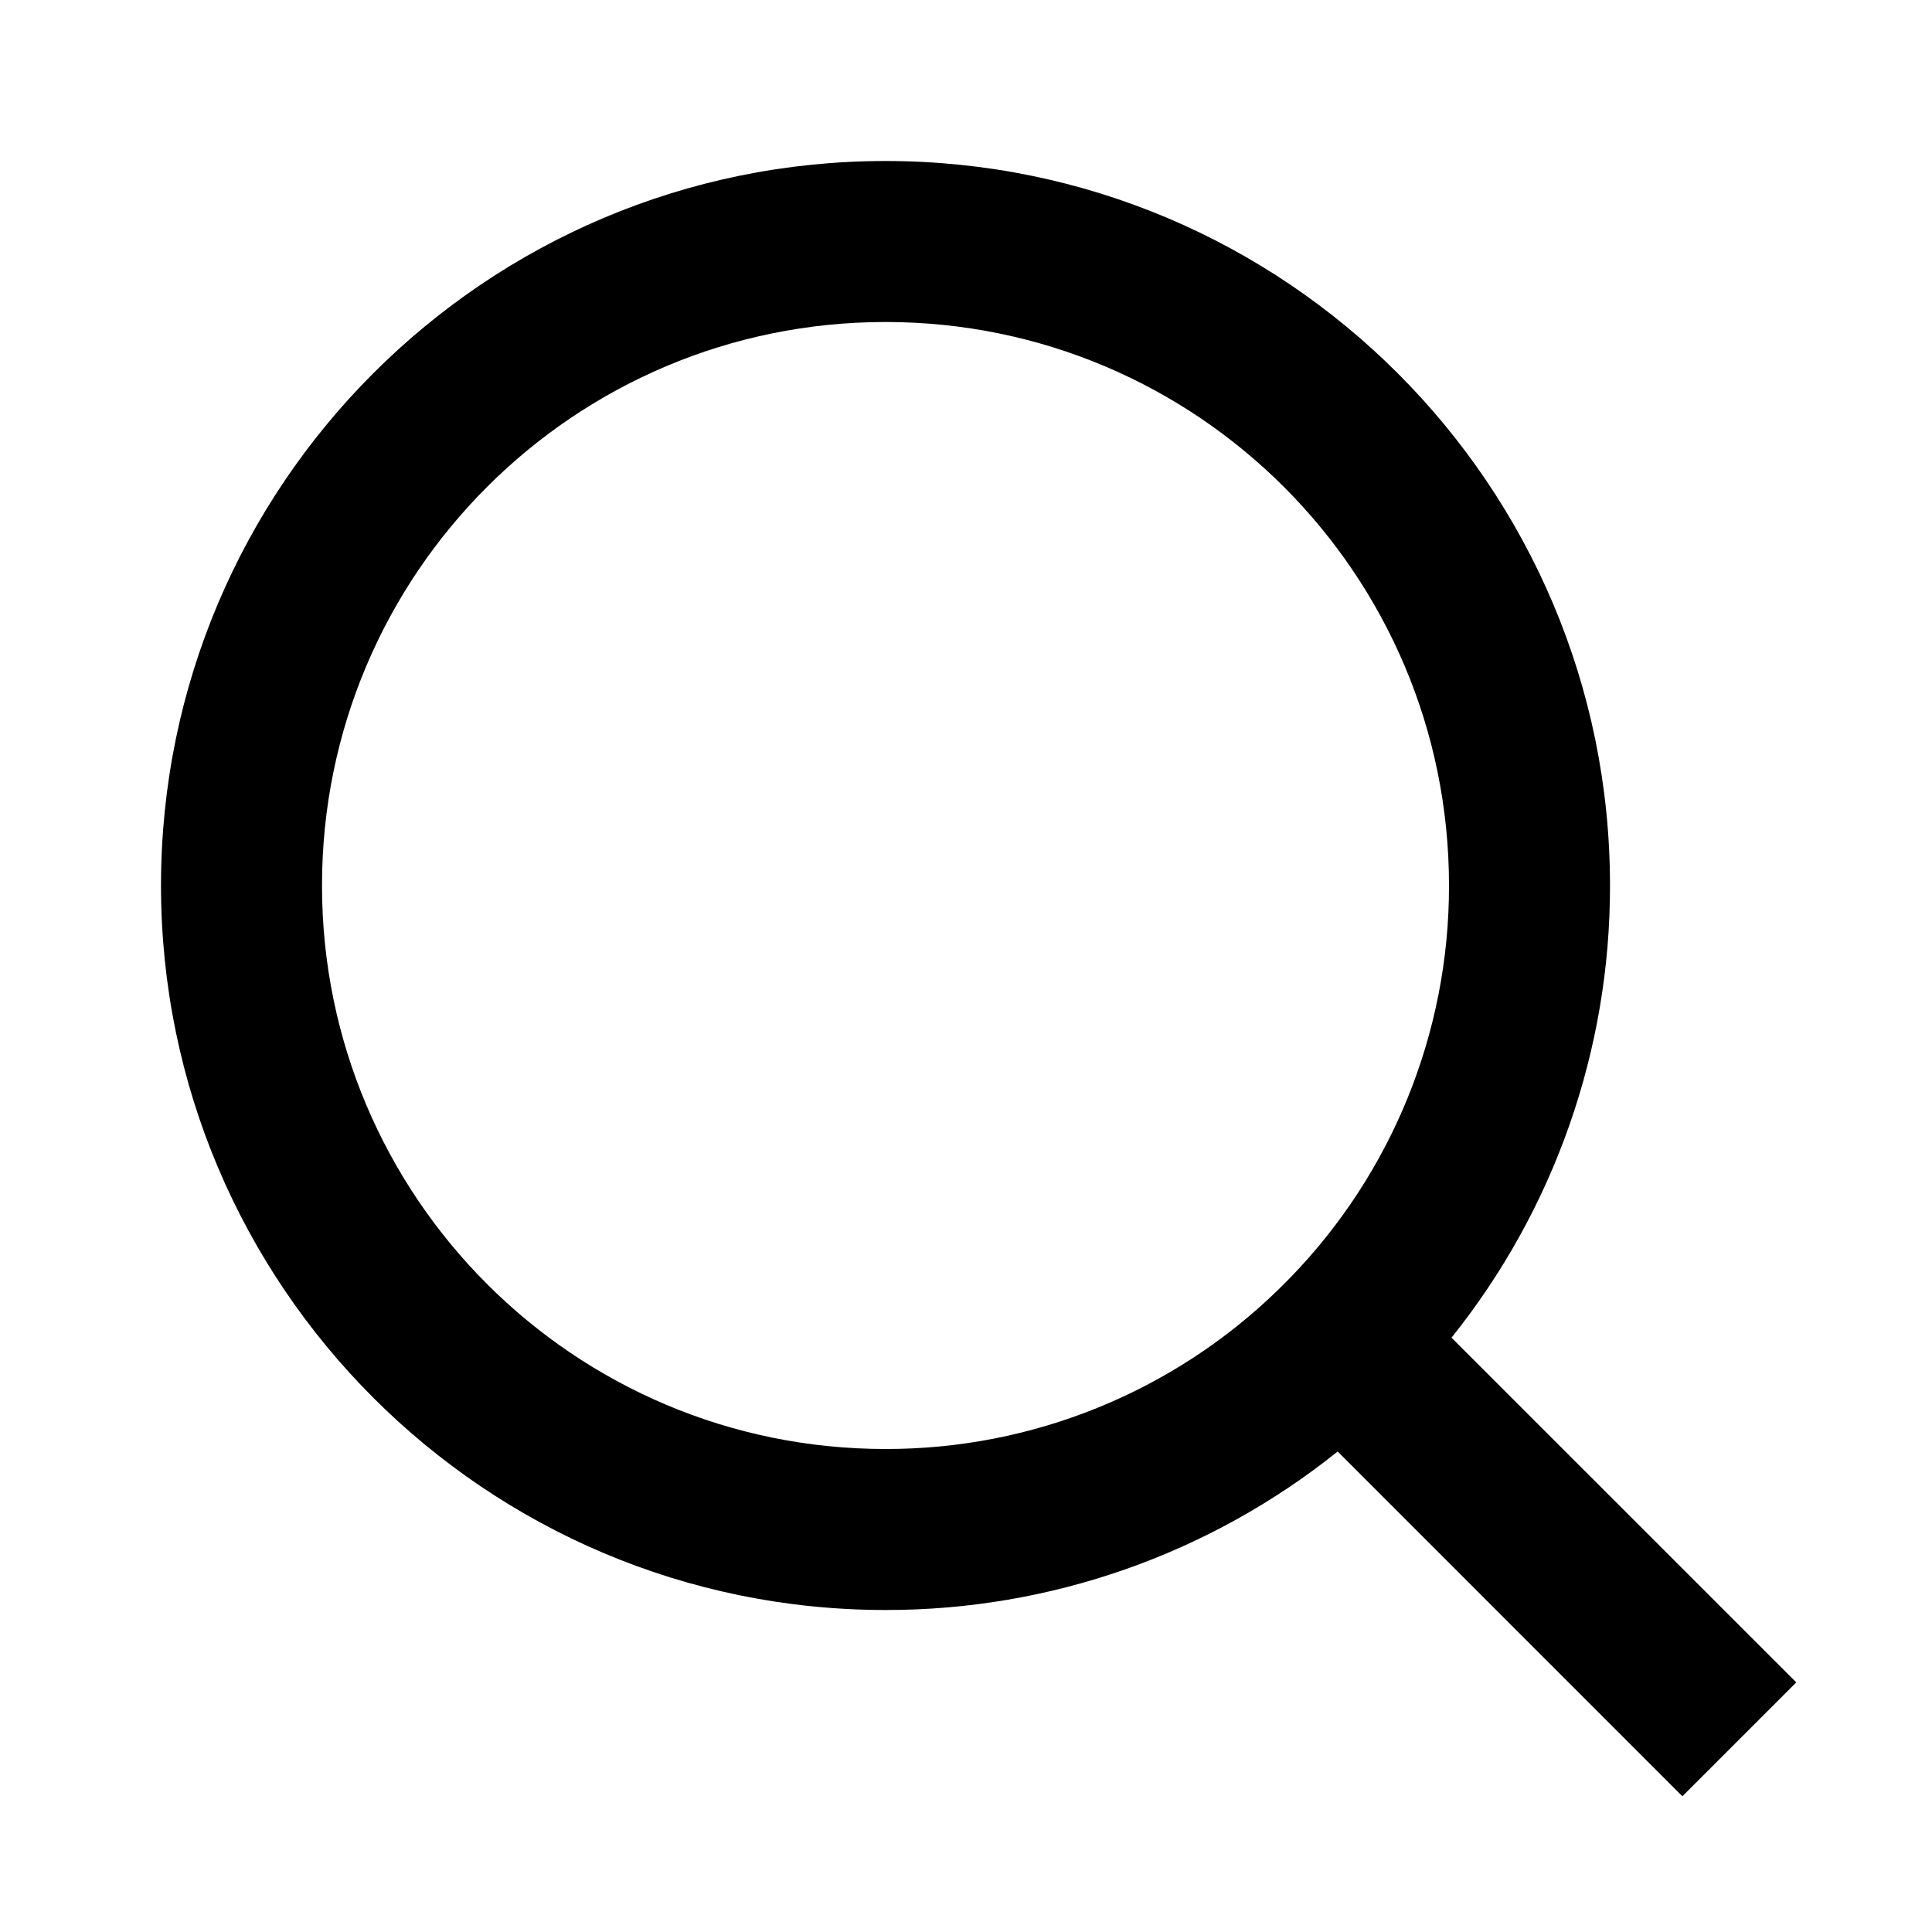
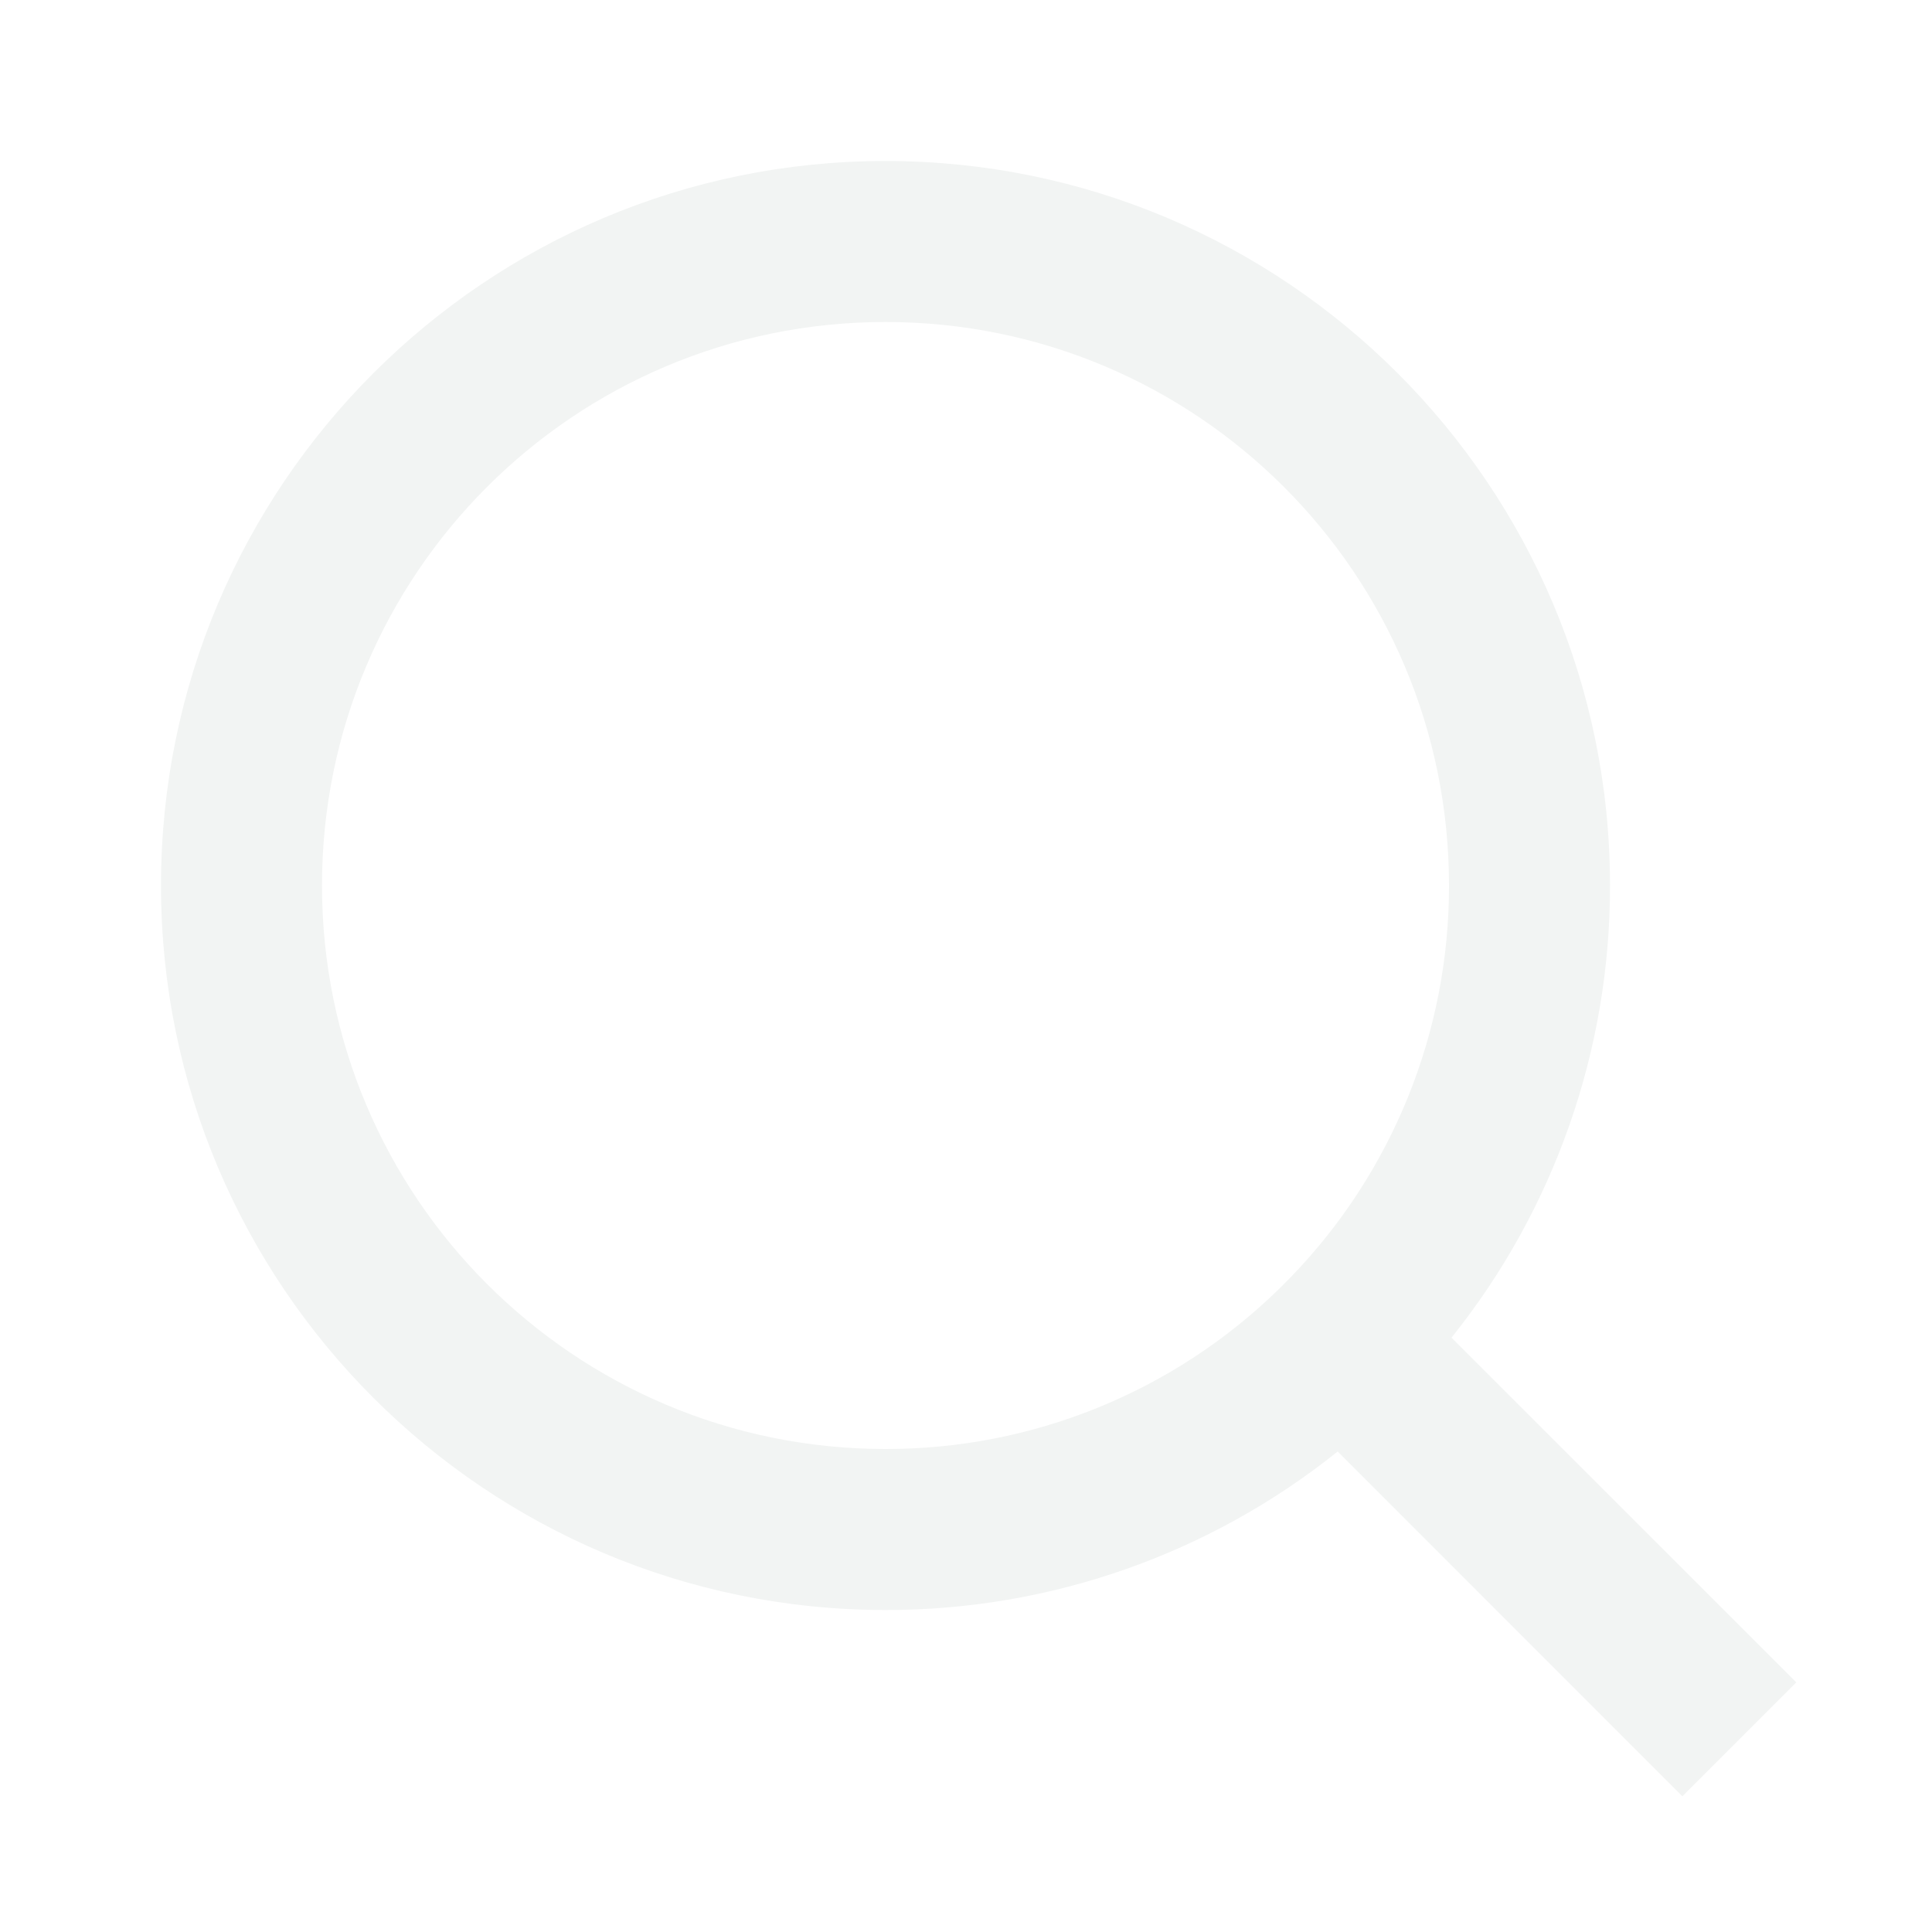
<svg xmlns="http://www.w3.org/2000/svg" viewBox="0 0 24 24" width="24" height="24">
  <path fill="none" d="M0 0h24v24H0z" />
-   <path d="M18.031 16.617l4.283 4.282-1.415 1.415-4.282-4.283A8.96 8.96 0 0 1 11 20c-4.968 0-9-4.032-9-9s4.032-9 9-9 9 4.032 9 9a8.96 8.96 0 0 1-1.969 5.617zm-2.006-.742A6.977 6.977 0 0 0 18 11c0-3.868-3.133-7-7-7-3.868 0-7 3.132-7 7 0 3.867 3.132 7 7 7a6.977 6.977 0 0 0 4.875-1.975l.15-.15z" />
+   <path fill="#F2F4F3" d="M18.031 16.617l4.283 4.282-1.415 1.415-4.282-4.283A8.96 8.96 0 0 1 11 20c-4.968 0-9-4.032-9-9s4.032-9 9-9 9 4.032 9 9a8.96 8.96 0 0 1-1.969 5.617zm-2.006-.742A6.977 6.977 0 0 0 18 11c0-3.868-3.133-7-7-7-3.868 0-7 3.132-7 7 0 3.867 3.132 7 7 7a6.977 6.977 0 0 0 4.875-1.975l.15-.15z" />
</svg>
